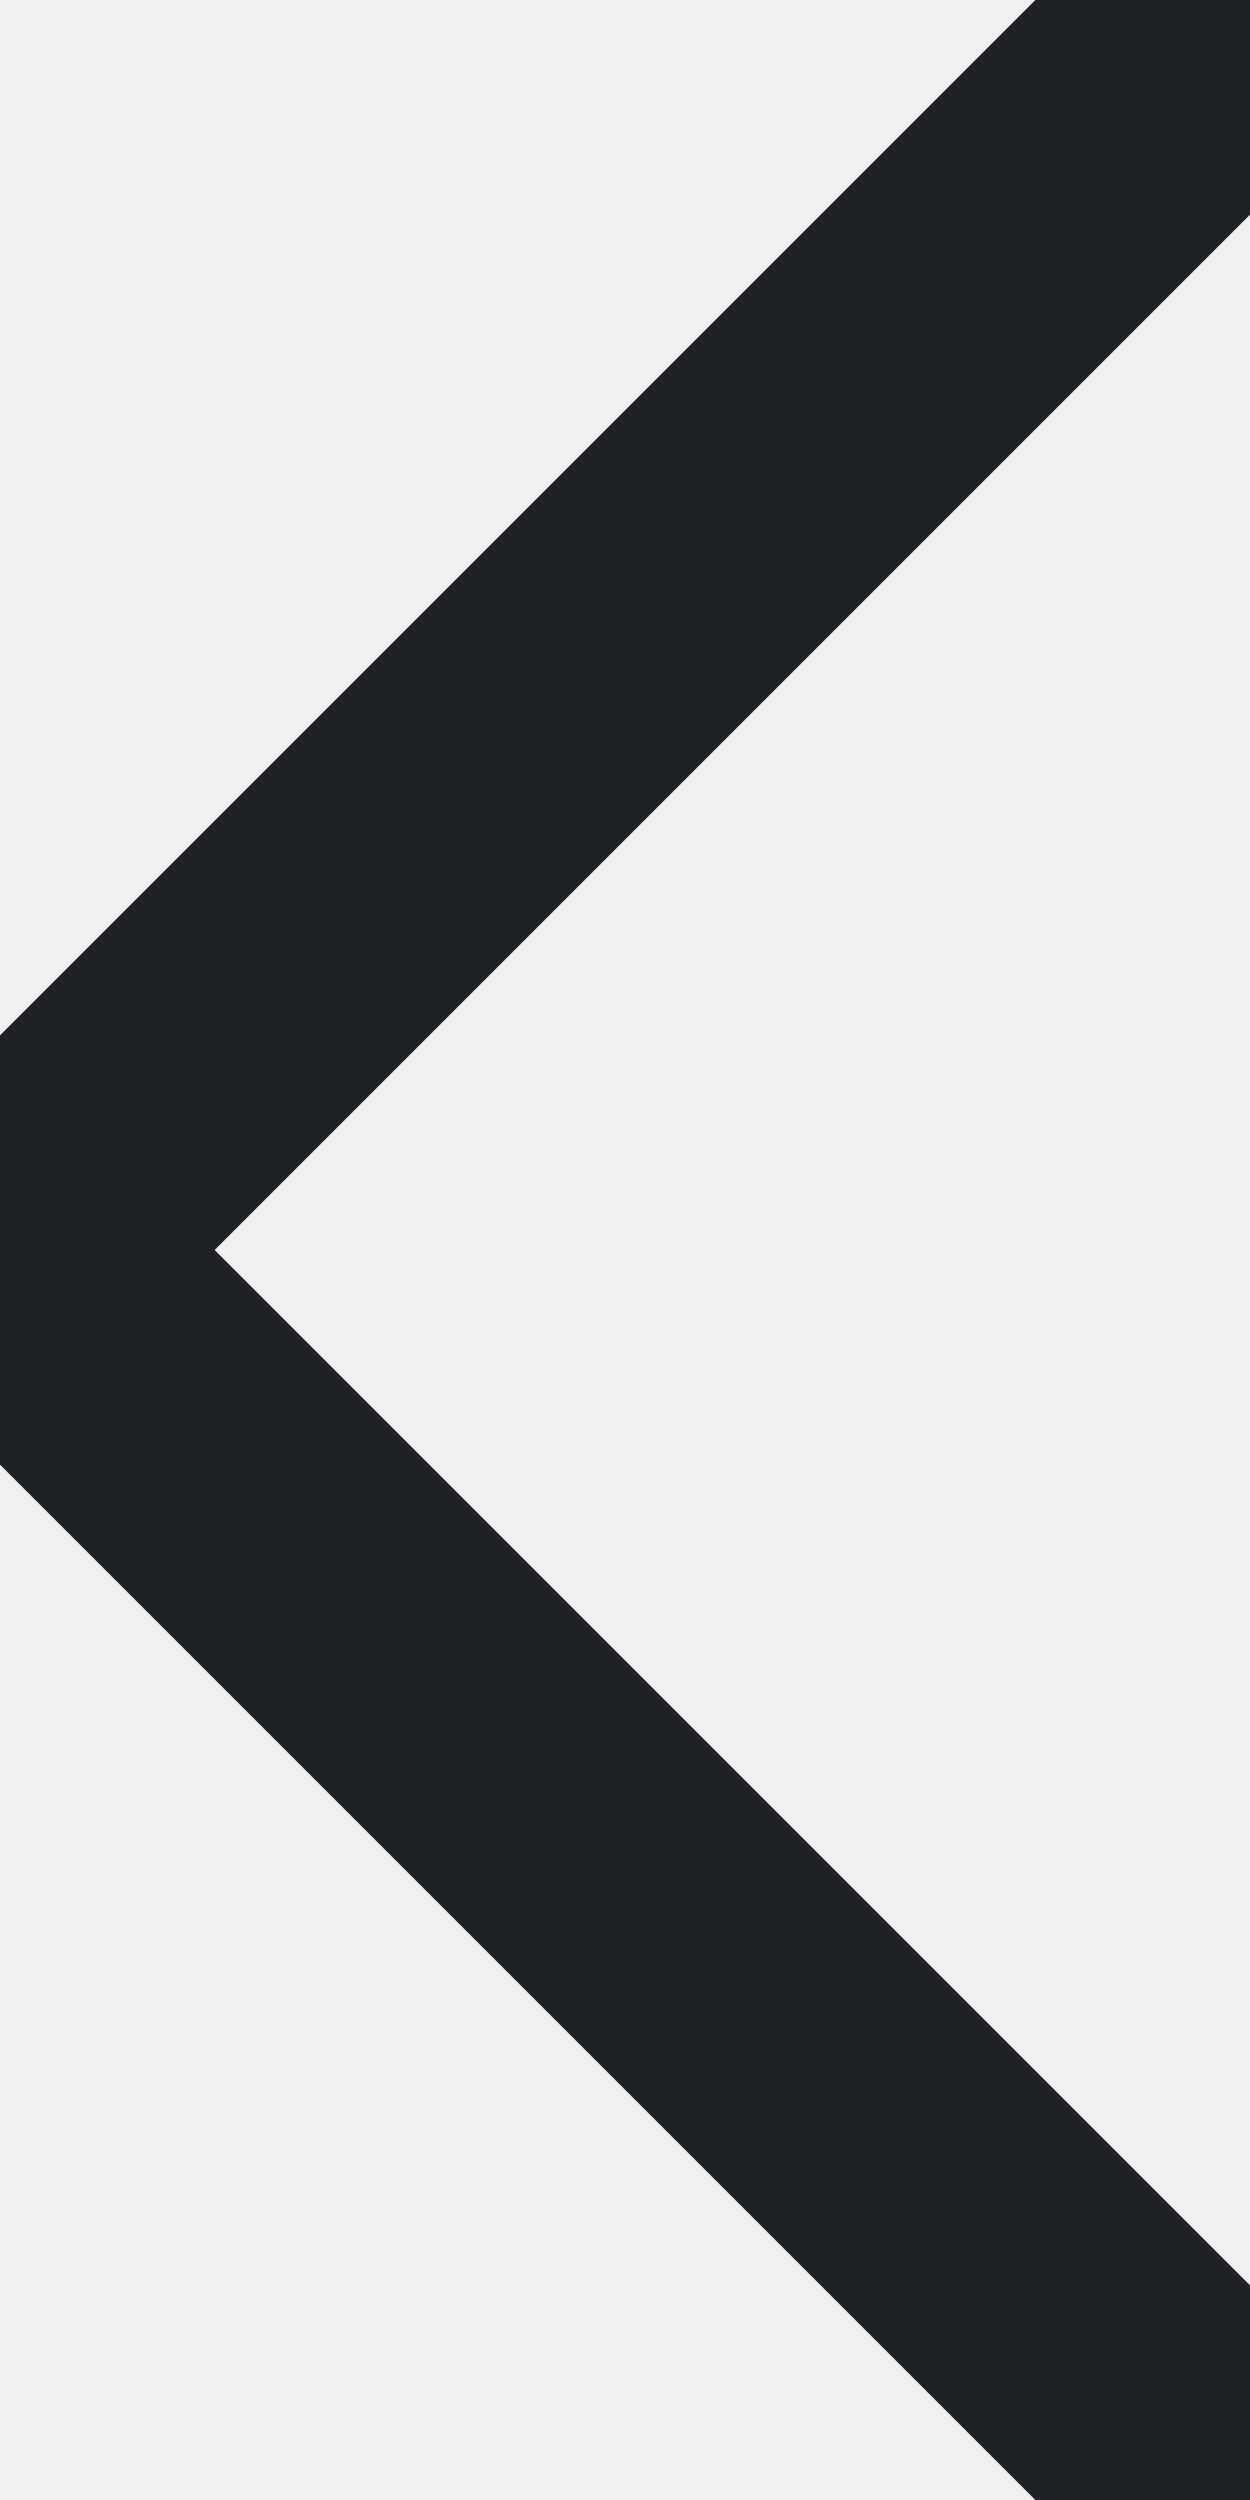
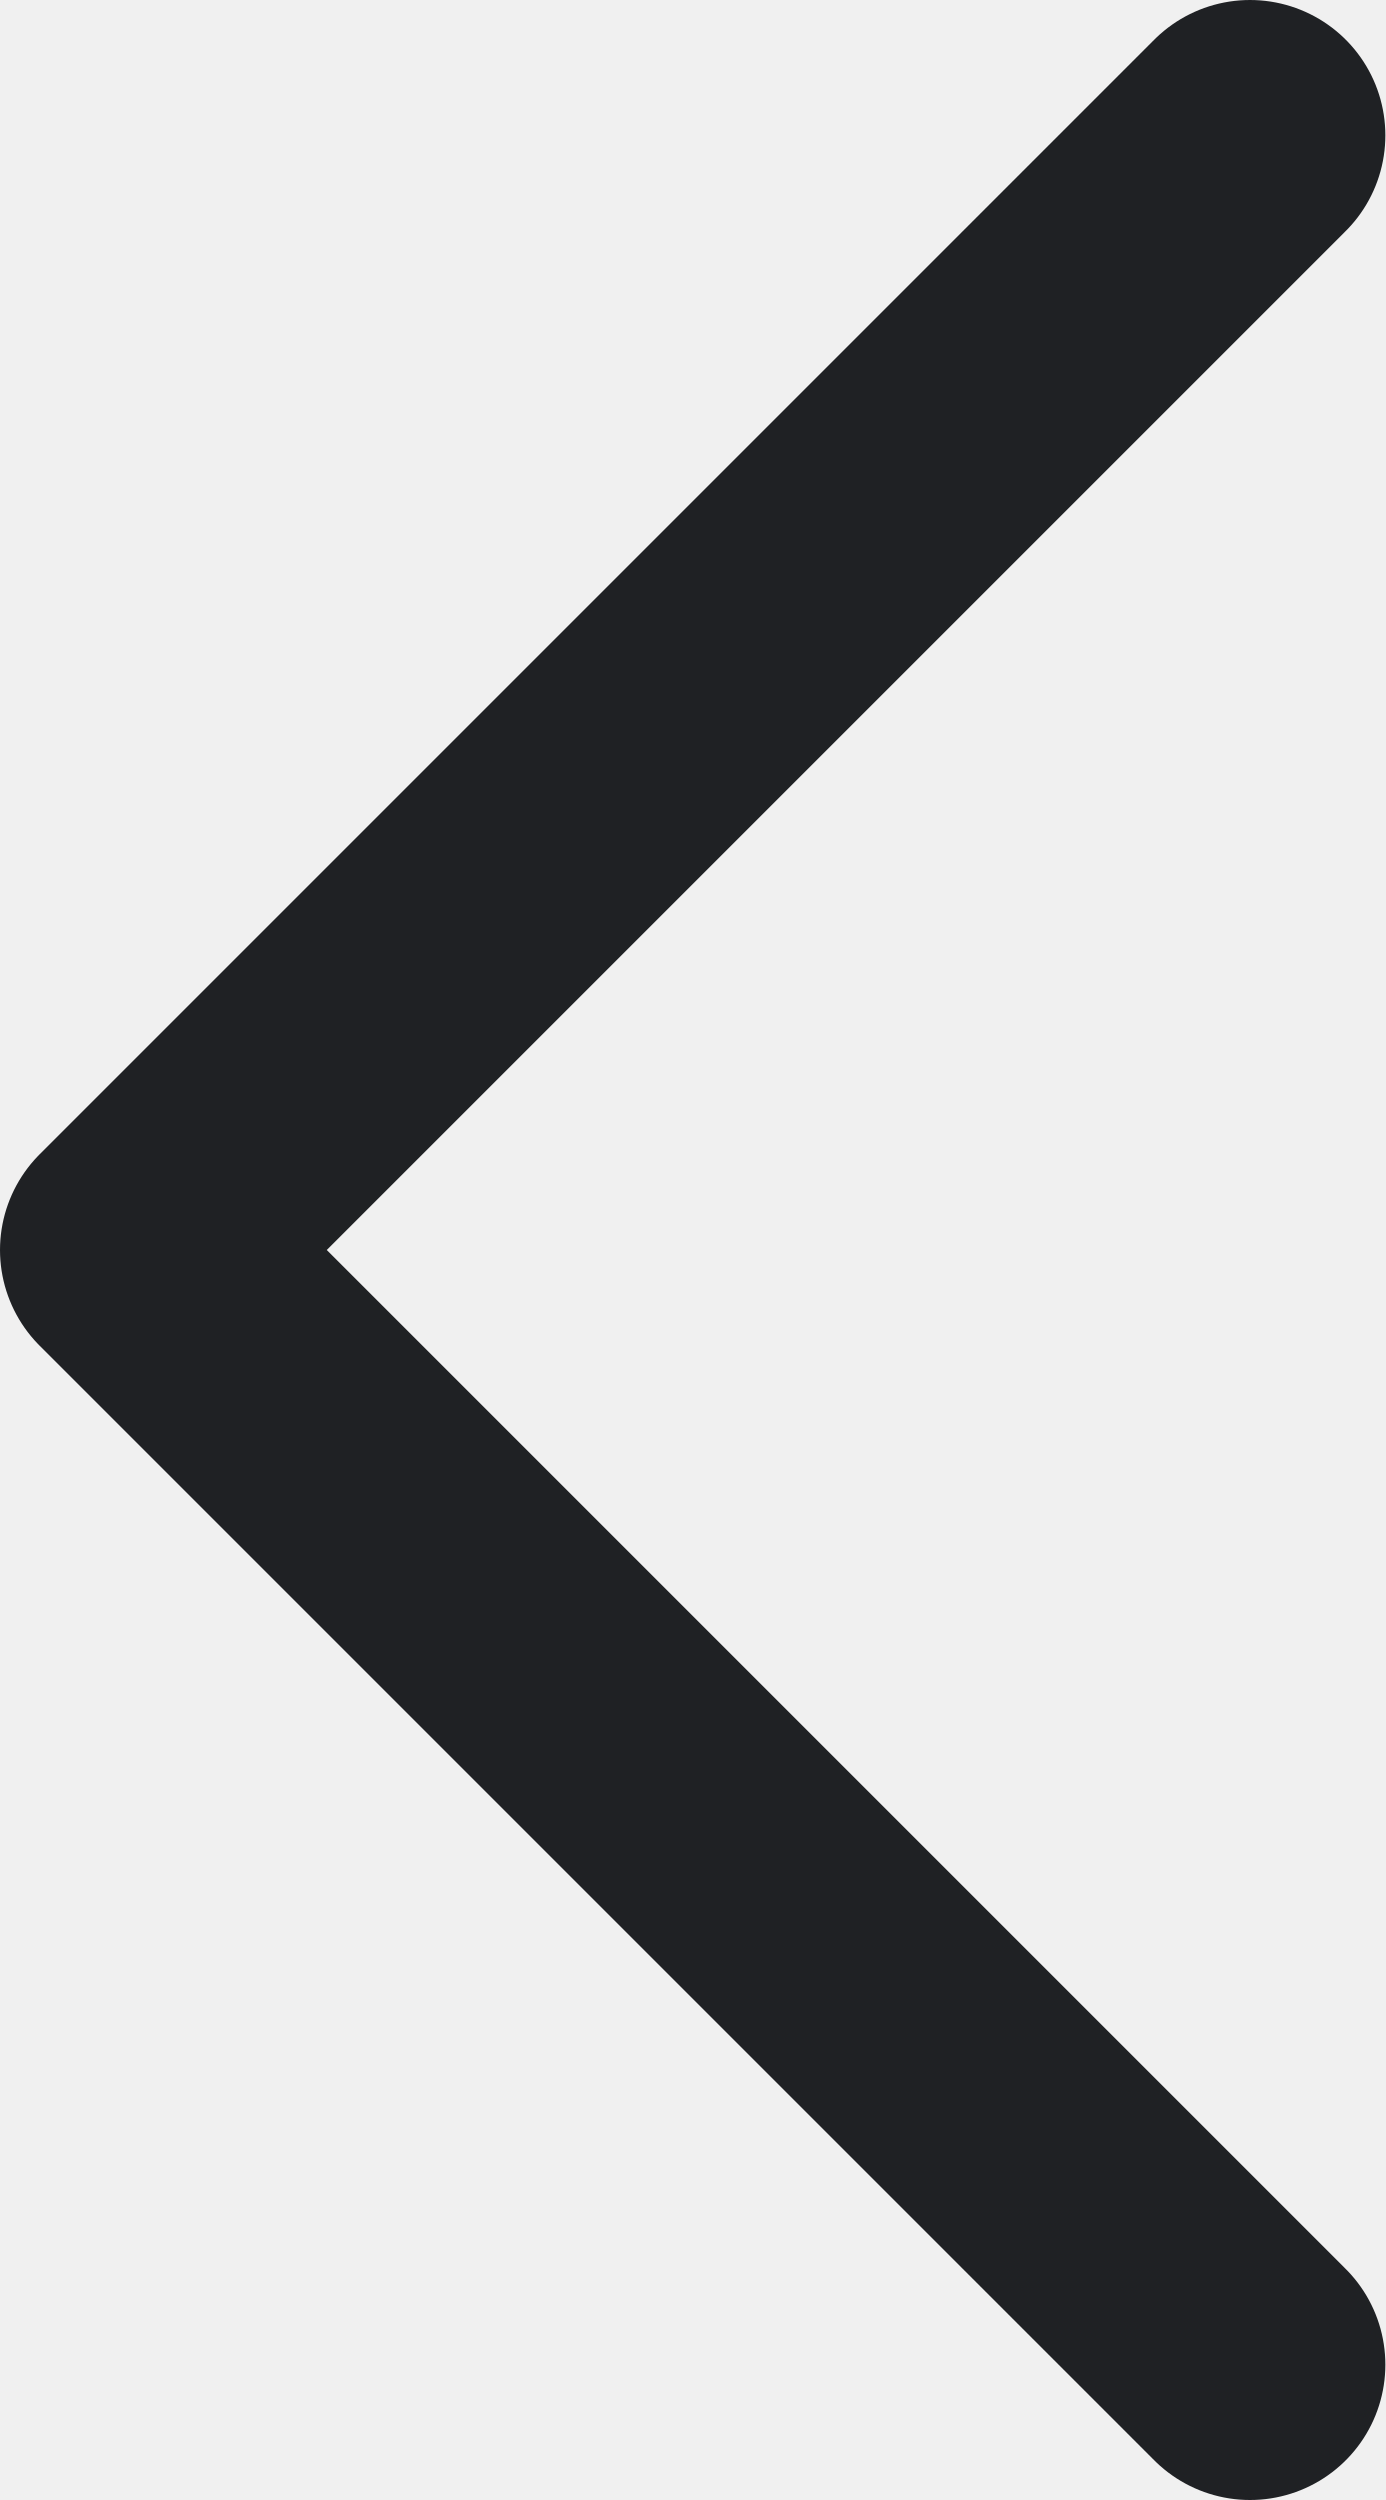
- <svg xmlns="http://www.w3.org/2000/svg" preserveAspectRatio="none" overflow="visible" style="display: block;" width="7" height="14" viewBox="0 0 7 14" fill="none">
-   <g id="Icon / arrow" clip-path="url(#clip0_0_45)">
-     <path id="Vector" d="M7 0L0 7L7 14" stroke="#1F2124" stroke-width="1.7" stroke-linecap="round" stroke-linejoin="round" />
-   </g>
-   <defs>
-     <clipPath id="clip0_0_45">
-       <rect width="7" height="14" fill="white" />
-     </clipPath>
-   </defs>
+ <svg xmlns="http://www.w3.org/2000/svg" preserveAspectRatio="none" overflow="visible" style="display: block;" width="8.7" height="15.7" viewBox="0 0 8.7 15.7" fill="none">
+   <path id="Vector" d="M7.85 0.85L0.85 7.85L7.85 14.85" stroke="#1F2124" stroke-width="1.7" stroke-linecap="round" stroke-linejoin="round" />
</svg>
